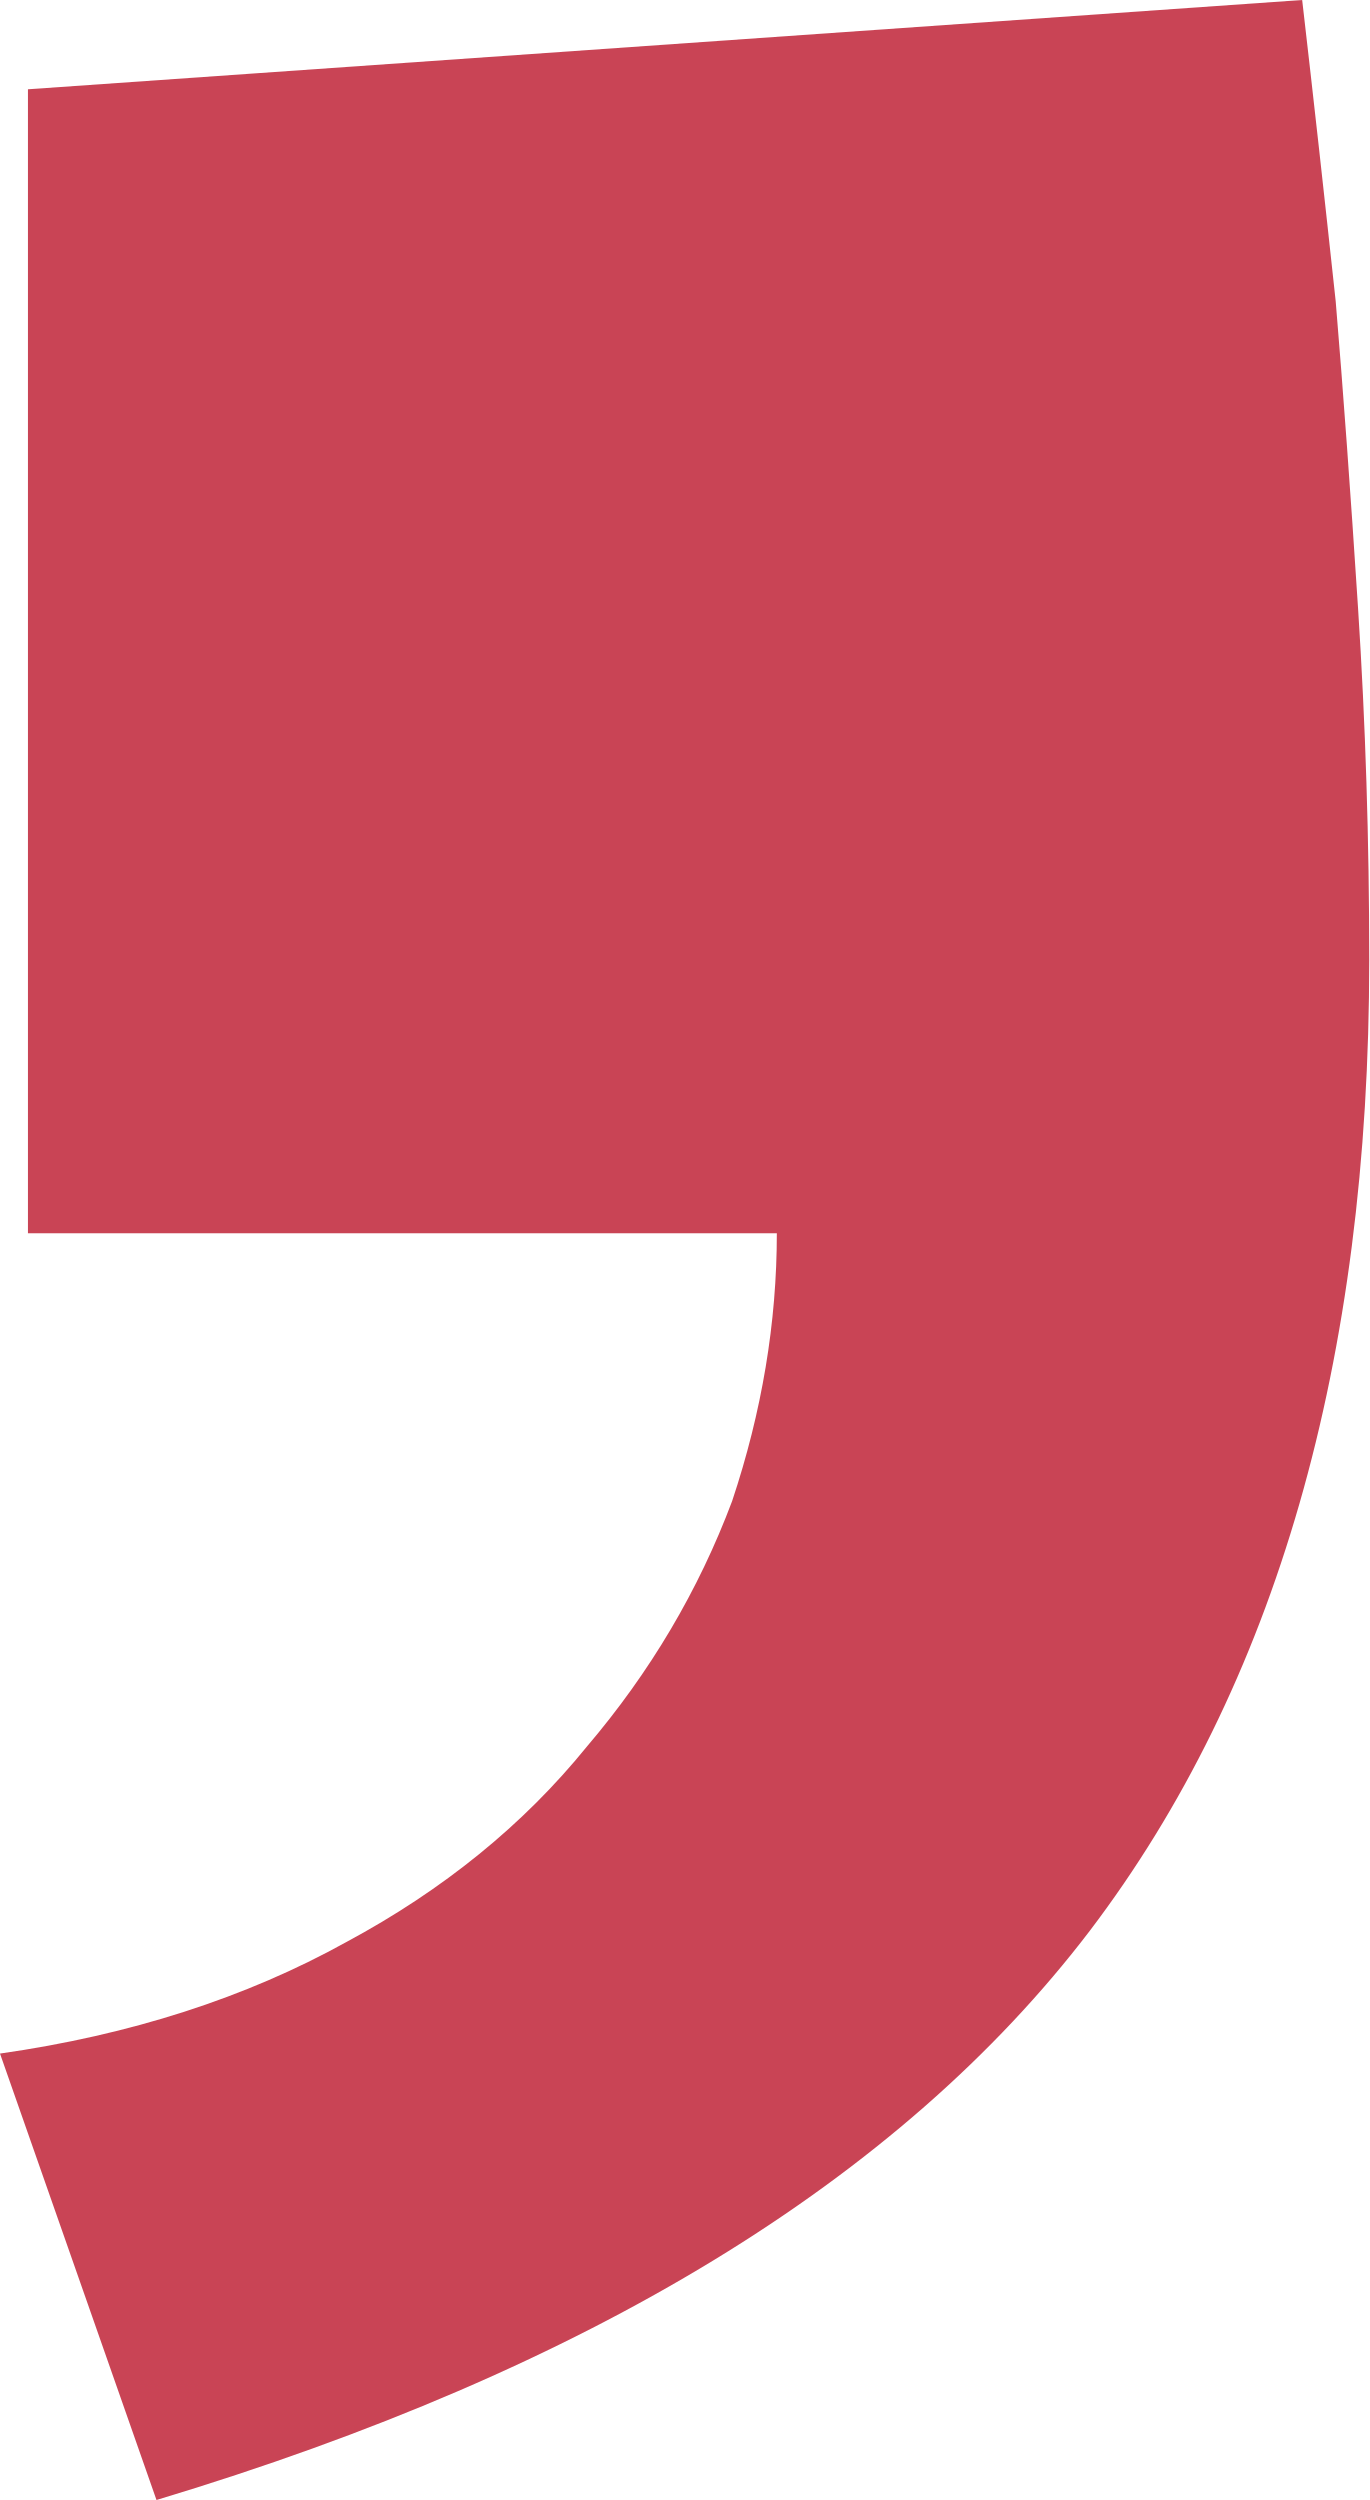
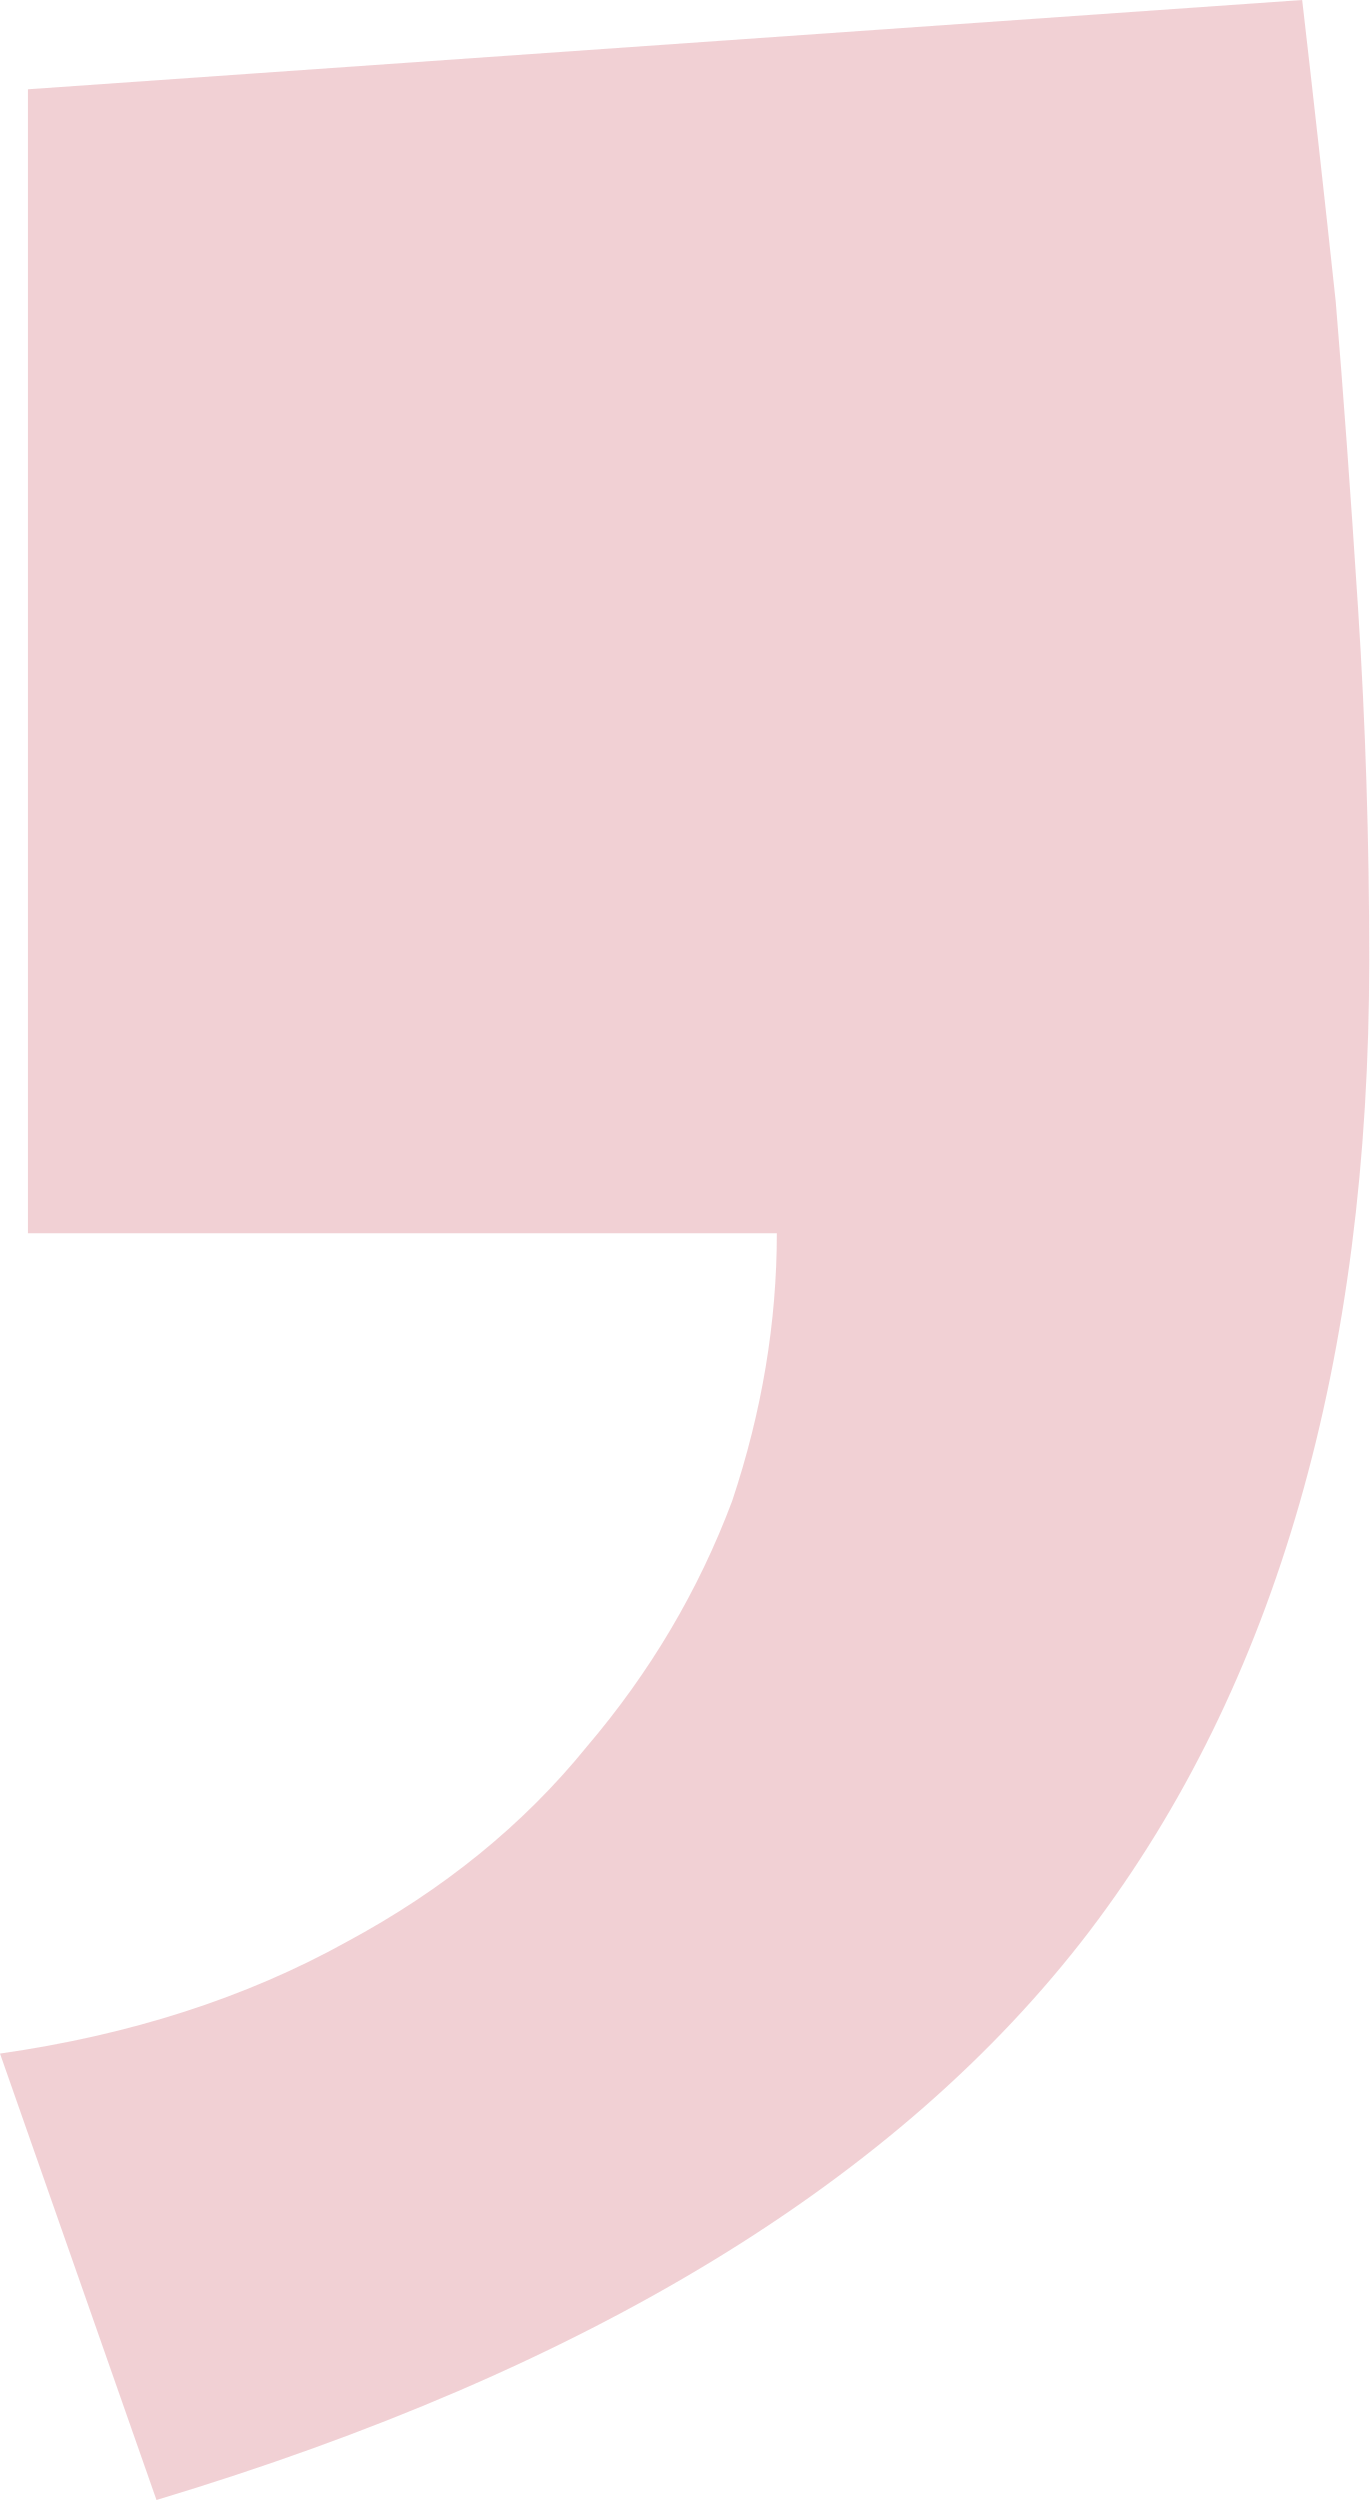
<svg xmlns="http://www.w3.org/2000/svg" width="178" height="325" viewBox="0 0 178 325" fill="none">
-   <path d="M3.633 11.607L169.282 0C170.735 12.574 172.188 25.633 173.641 39.174C174.61 50.781 175.578 64.081 176.547 79.074C177.516 94.066 178 109.301 178 124.777C178 177.009 165.891 219.085 141.673 251.004C116.971 283.408 76.528 308.073 20.343 325L0 266.964C16.952 264.546 31.967 259.71 45.045 252.455C57.638 245.685 68.052 237.221 76.286 227.065C84.52 217.392 90.816 206.752 95.175 195.145C99.05 183.538 100.988 171.931 100.988 160.324L3.633 160.324V11.607Z" fill="#C94455" />
+   <path d="M3.633 11.607L169.282 0C170.735 12.574 172.188 25.633 173.641 39.174C174.61 50.781 175.578 64.081 176.547 79.074C177.516 94.066 178 109.301 178 124.777C178 177.009 165.891 219.085 141.673 251.004C116.971 283.408 76.528 308.073 20.343 325L0 266.964C16.952 264.546 31.967 259.71 45.045 252.455C57.638 245.685 68.052 237.221 76.286 227.065C84.52 217.392 90.816 206.752 95.175 195.145C99.05 183.538 100.988 171.931 100.988 160.324L3.633 160.324V11.607Z" fill="#C9445540" />
</svg>
